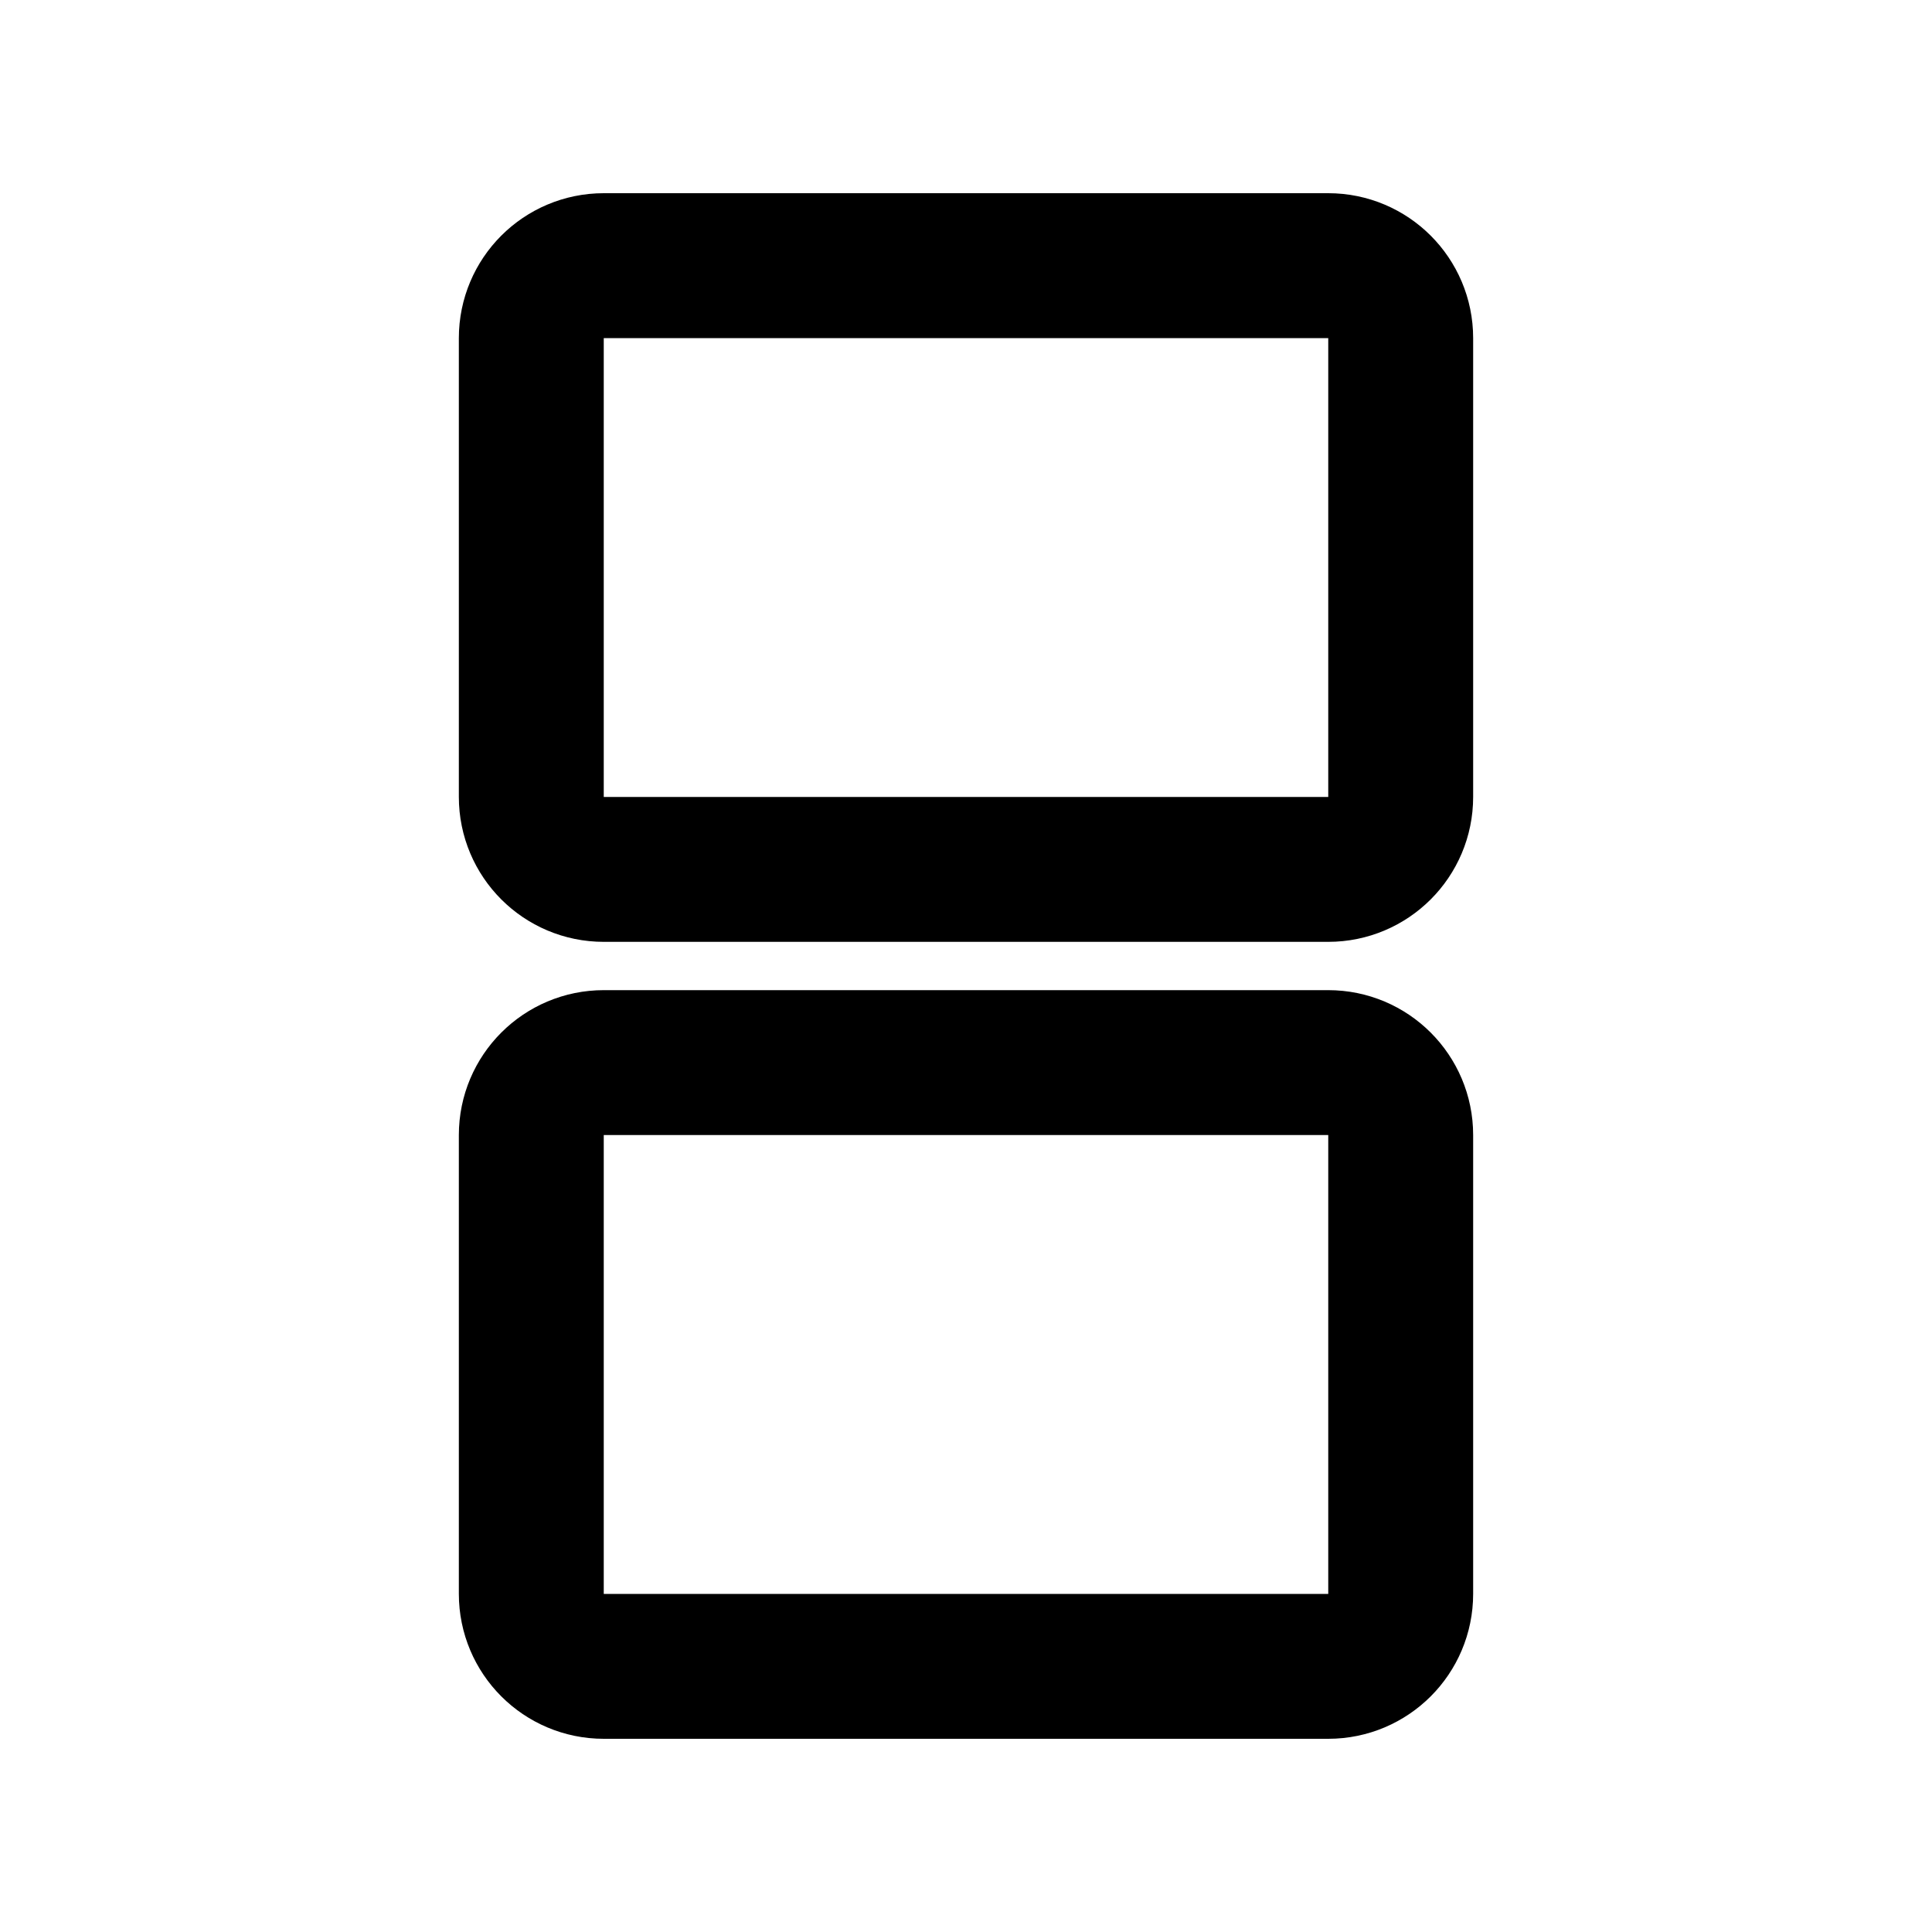
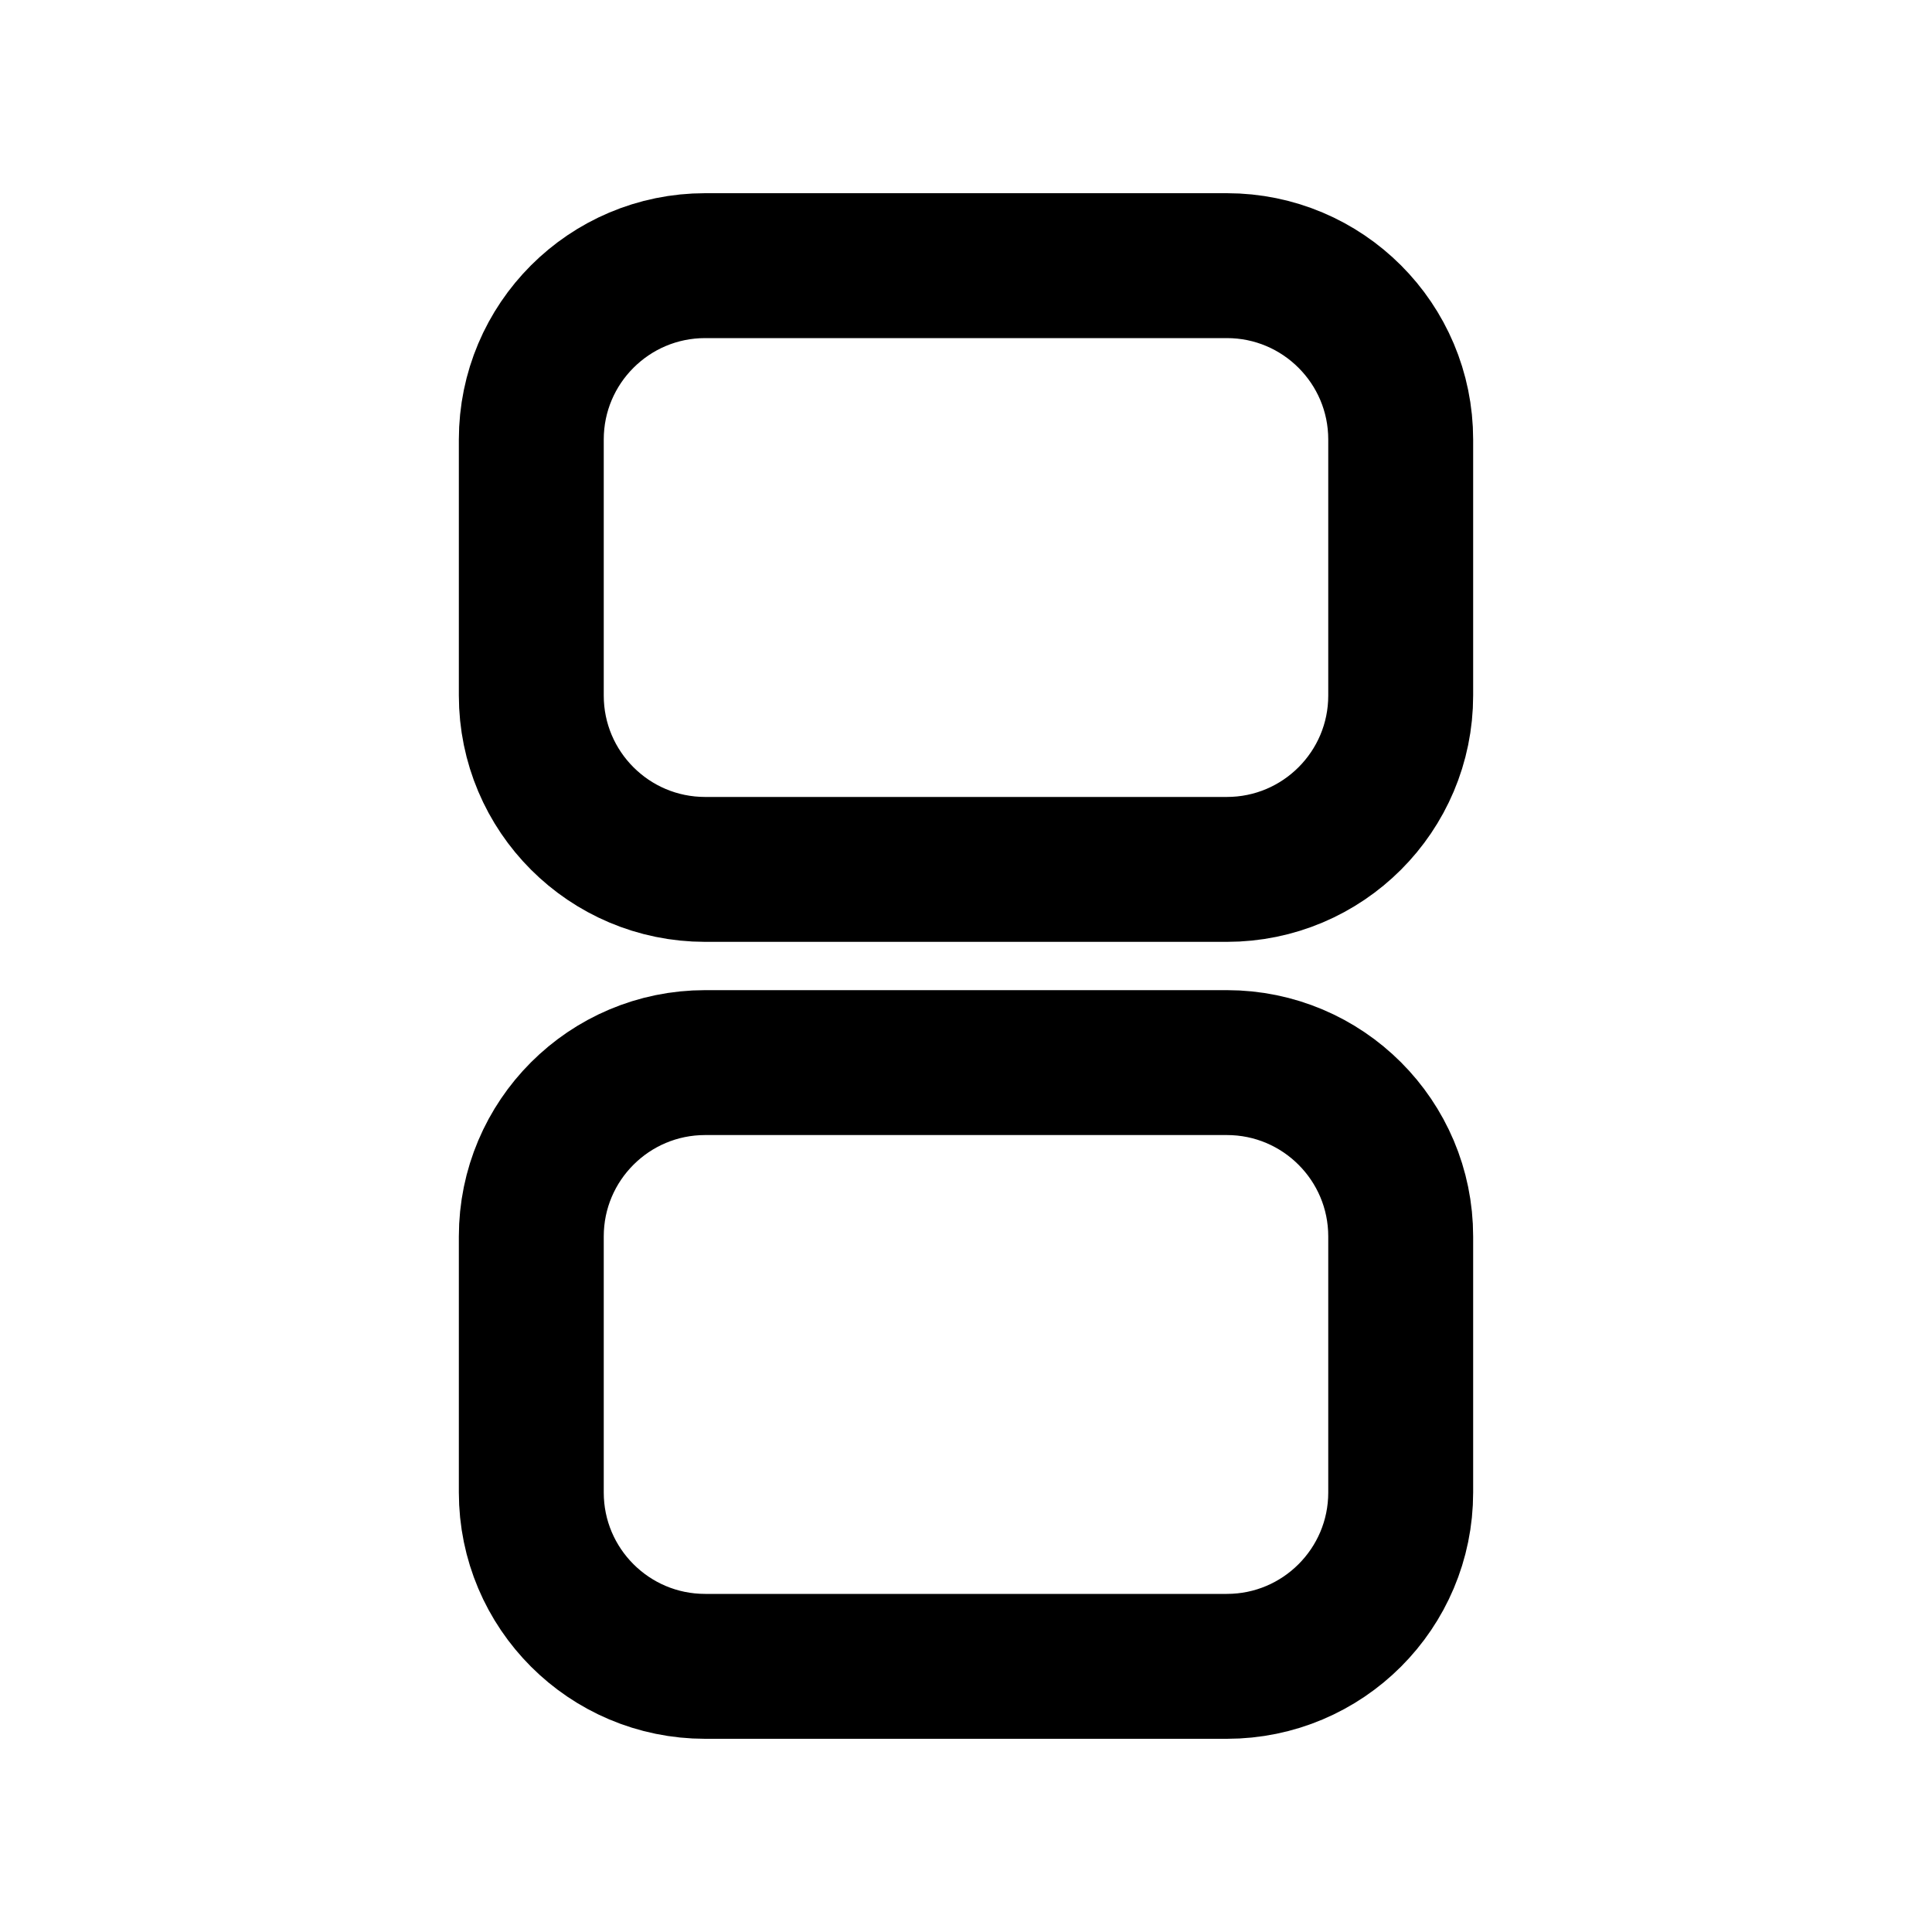
<svg xmlns="http://www.w3.org/2000/svg" viewBox="0 0 20 20" fill="none" stroke="#000" stroke-width="1.5" stroke-linecap="round" stroke-linejoin="round">
-   <rect x="5.5" y="2.75" width="9" height="6.25" rx="0.75" />
-   <rect x="5.5" y="11" width="9" height="6.25" rx="0.75" />
+   <rect x="5.5" y="2.75" width="9" height="6.25" rx="1.8" />
+   <rect x="5.5" y="11" width="9" height="6.25" rx="1.8" />
</svg>
